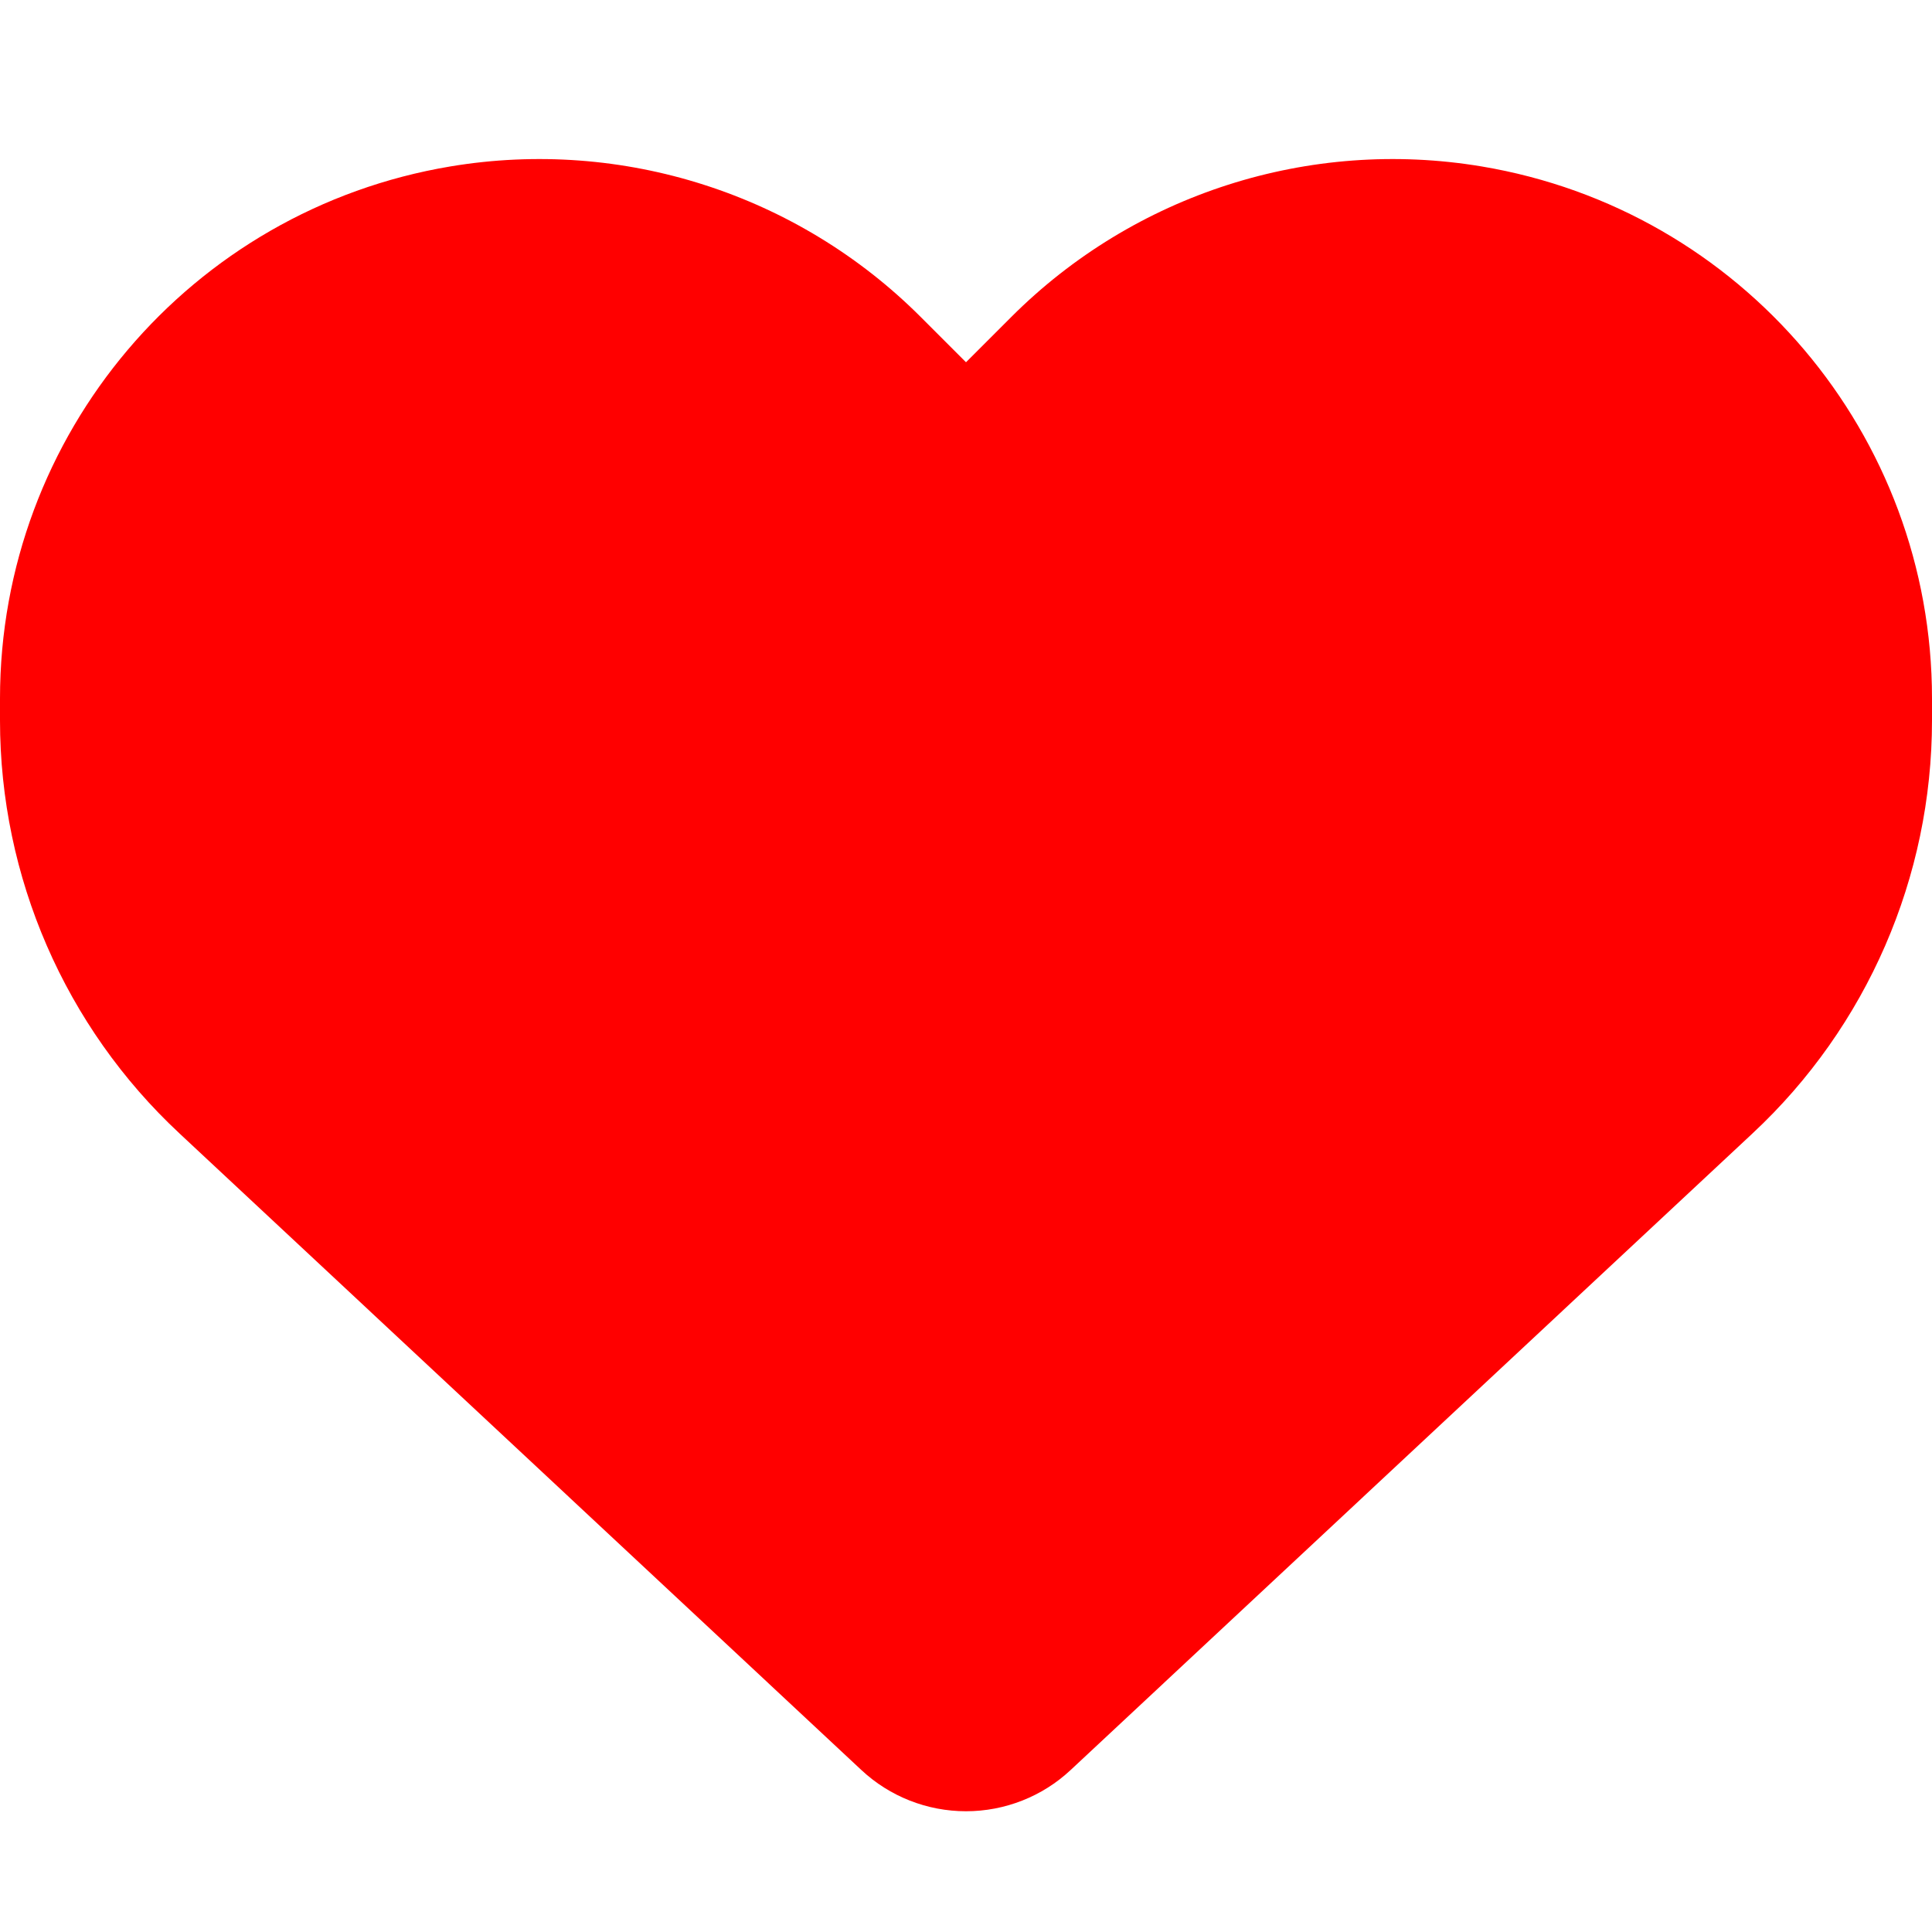
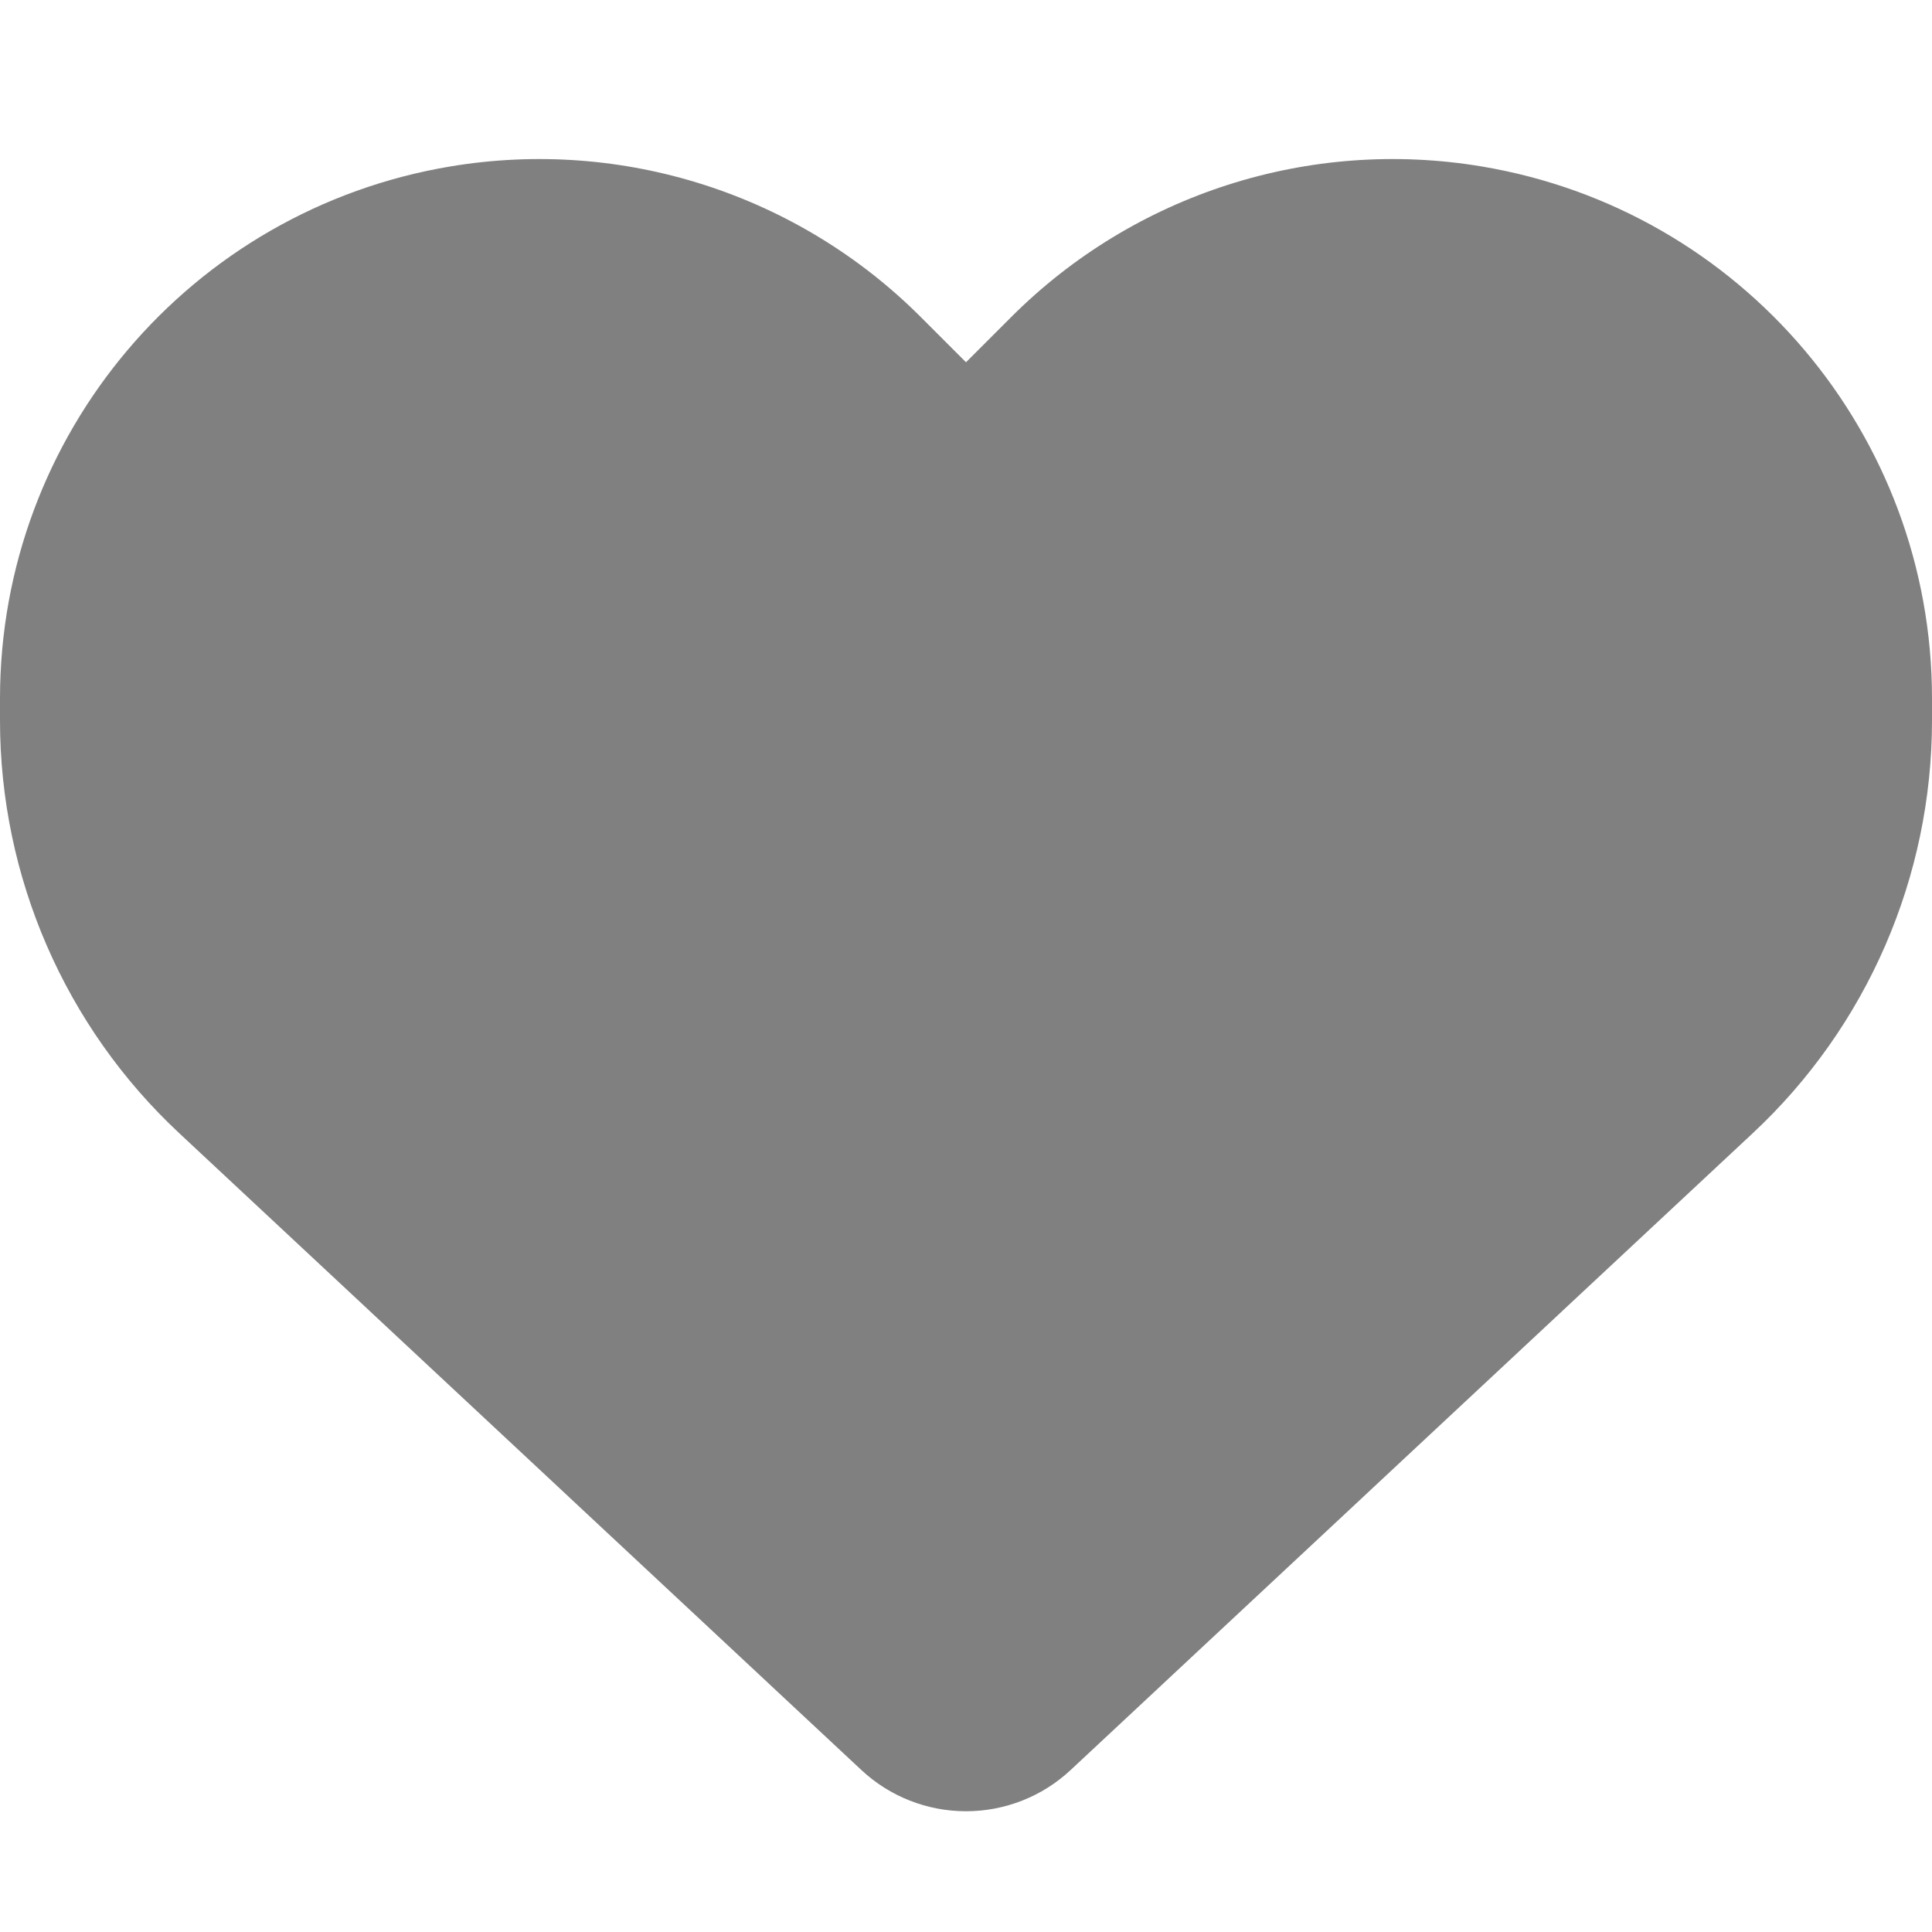
<svg xmlns="http://www.w3.org/2000/svg" viewBox="0 0 512 512">
-   <path d="M47.6 300.4L228.3 469.1c7.5 7 17.4 10.9 27.7 10.9s20.2-3.9 27.7-10.9L464.4 300.4c30.4-28.3 47.6-68 47.6-109.5v-5.8c0-69.9-50.5-129.5-119.4-141C347 36.5 300.6 51.4 268 84L256 96 244 84c-32.6-32.6-79-47.5-124.6-39.9C50.5 55.6 0 115.2 0 185.1v5.8c0 41.5 17.2 81.2 47.6 109.5z" fill="red" />
+   <path d="M47.6 300.4L228.3 469.1c7.5 7 17.4 10.9 27.7 10.9s20.2-3.9 27.7-10.9L464.4 300.4c30.4-28.3 47.6-68 47.6-109.5v-5.8c0-69.9-50.5-129.5-119.4-141C347 36.5 300.6 51.4 268 84L256 96 244 84c-32.6-32.6-79-47.5-124.6-39.9C50.5 55.6 0 115.2 0 185.1v5.8c0 41.5 17.2 81.2 47.6 109.5z" fill="gray" />
</svg>
